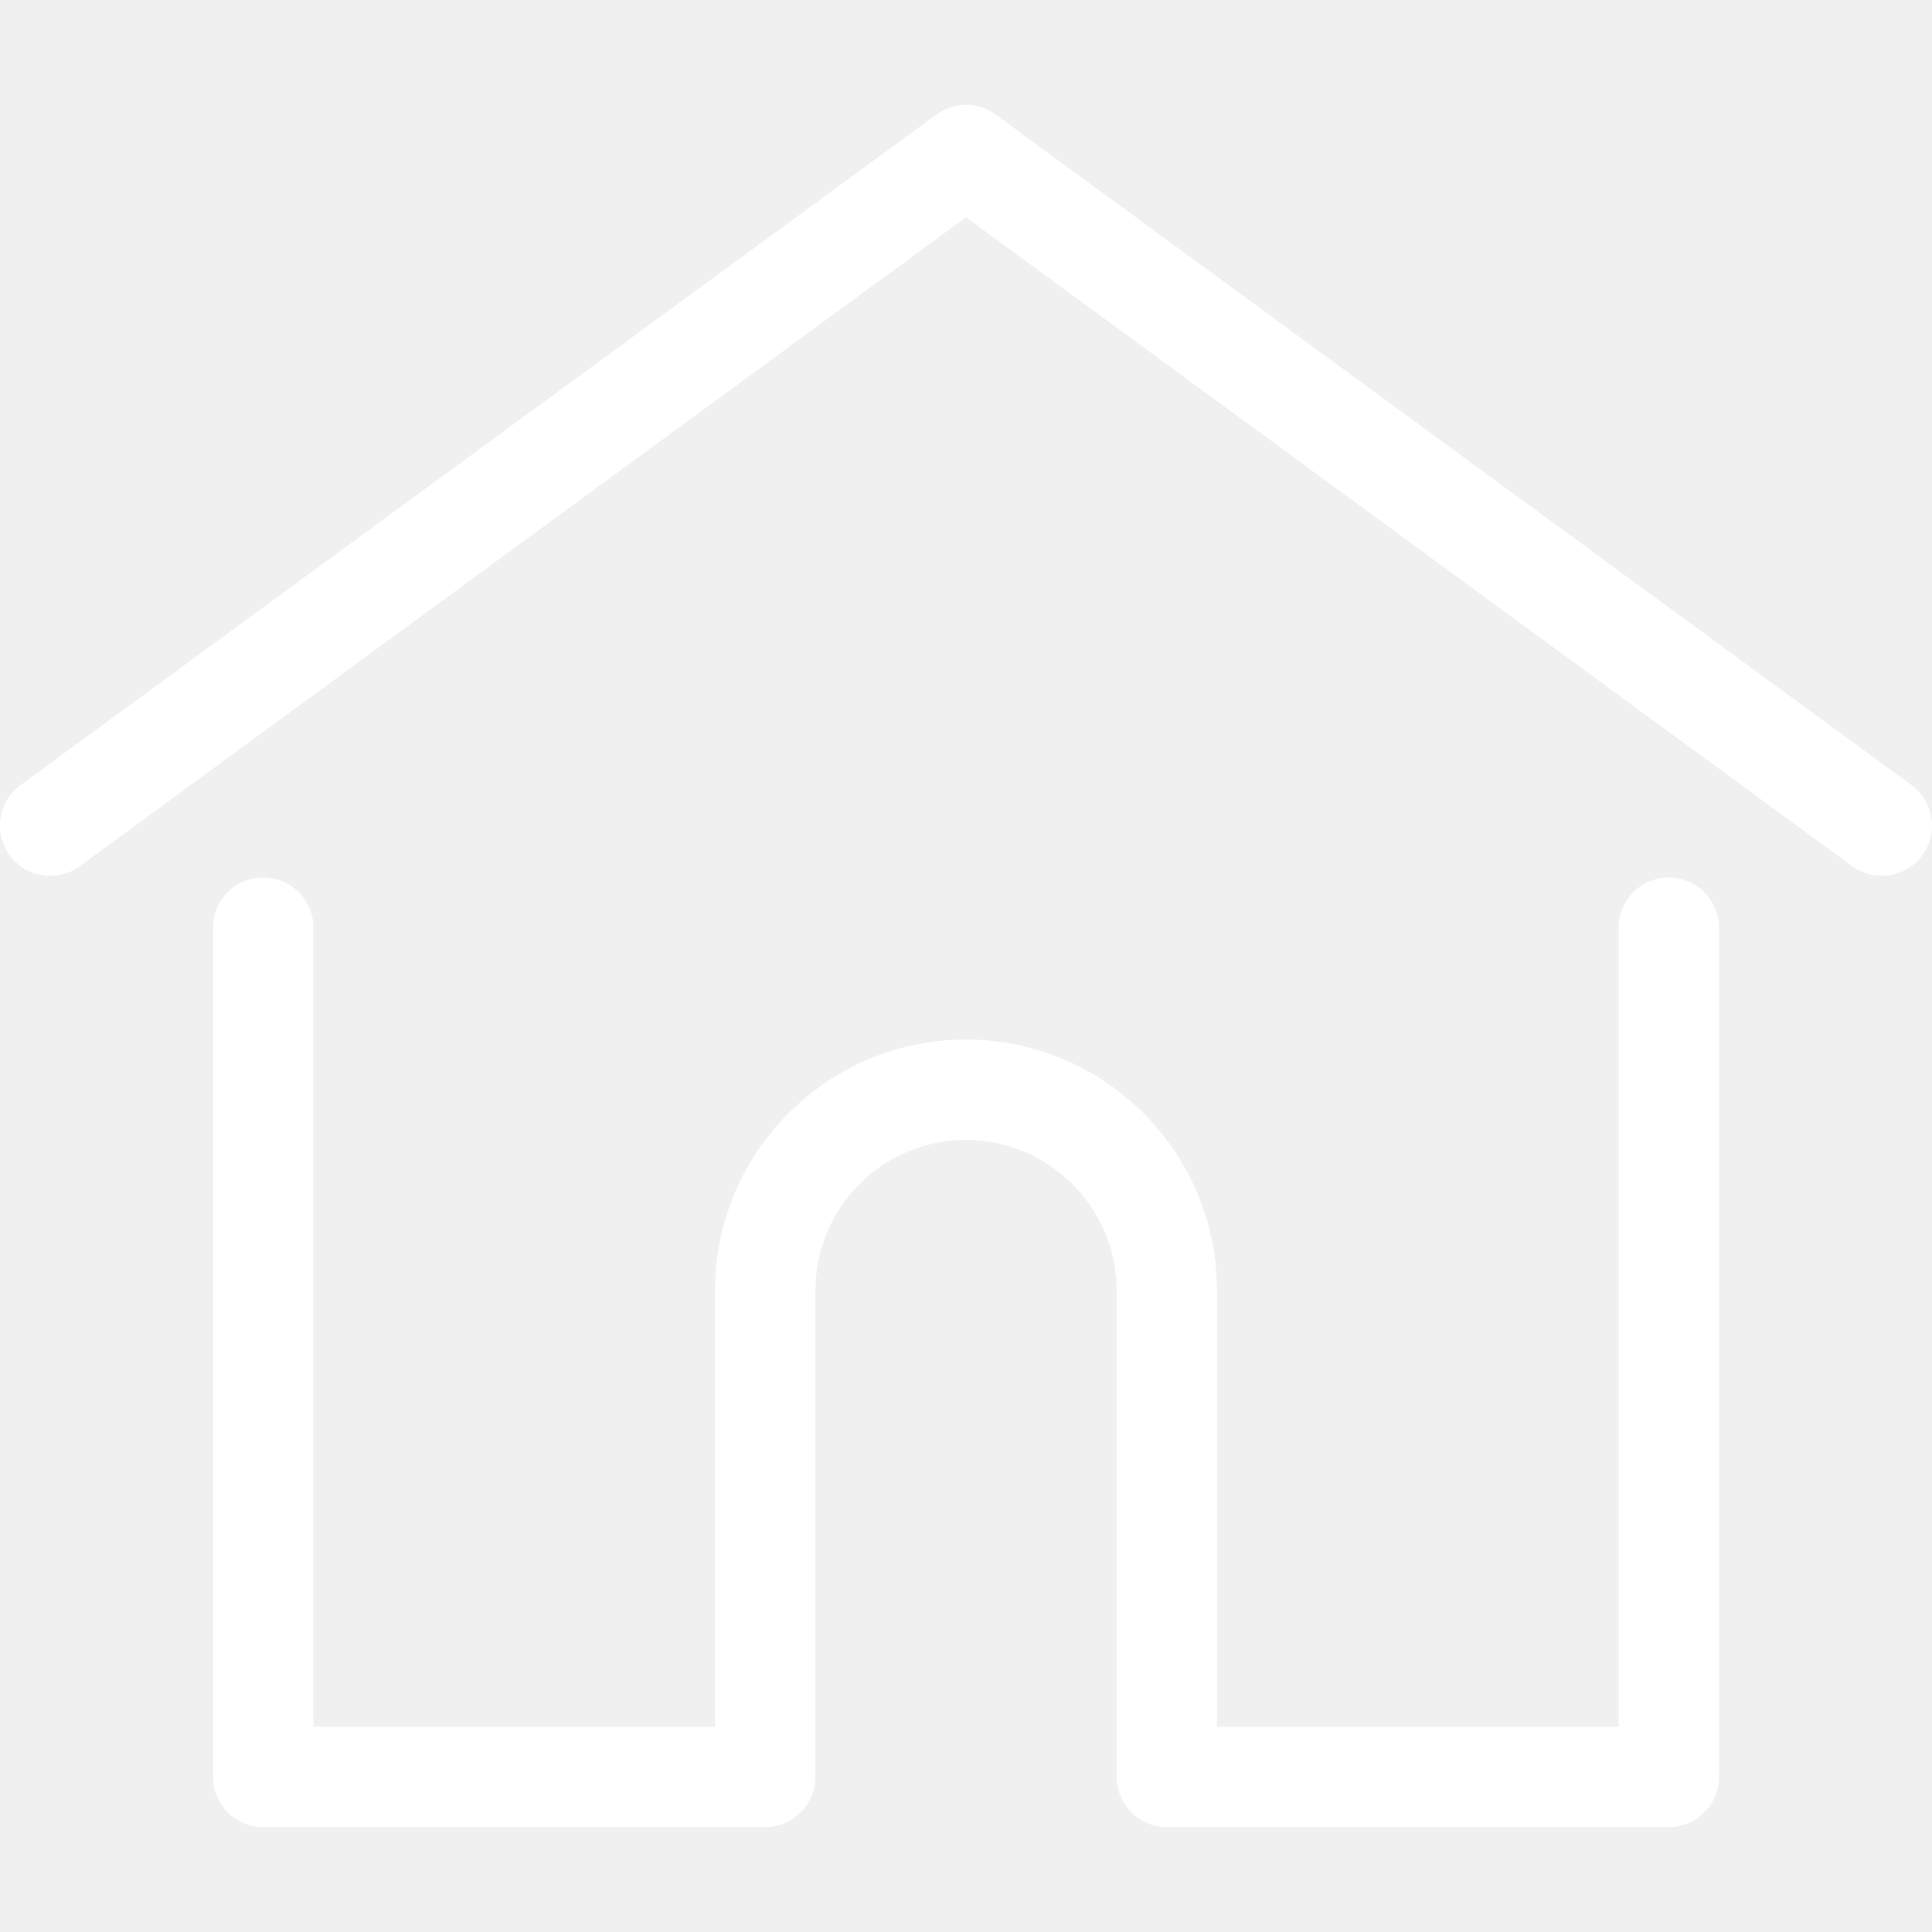
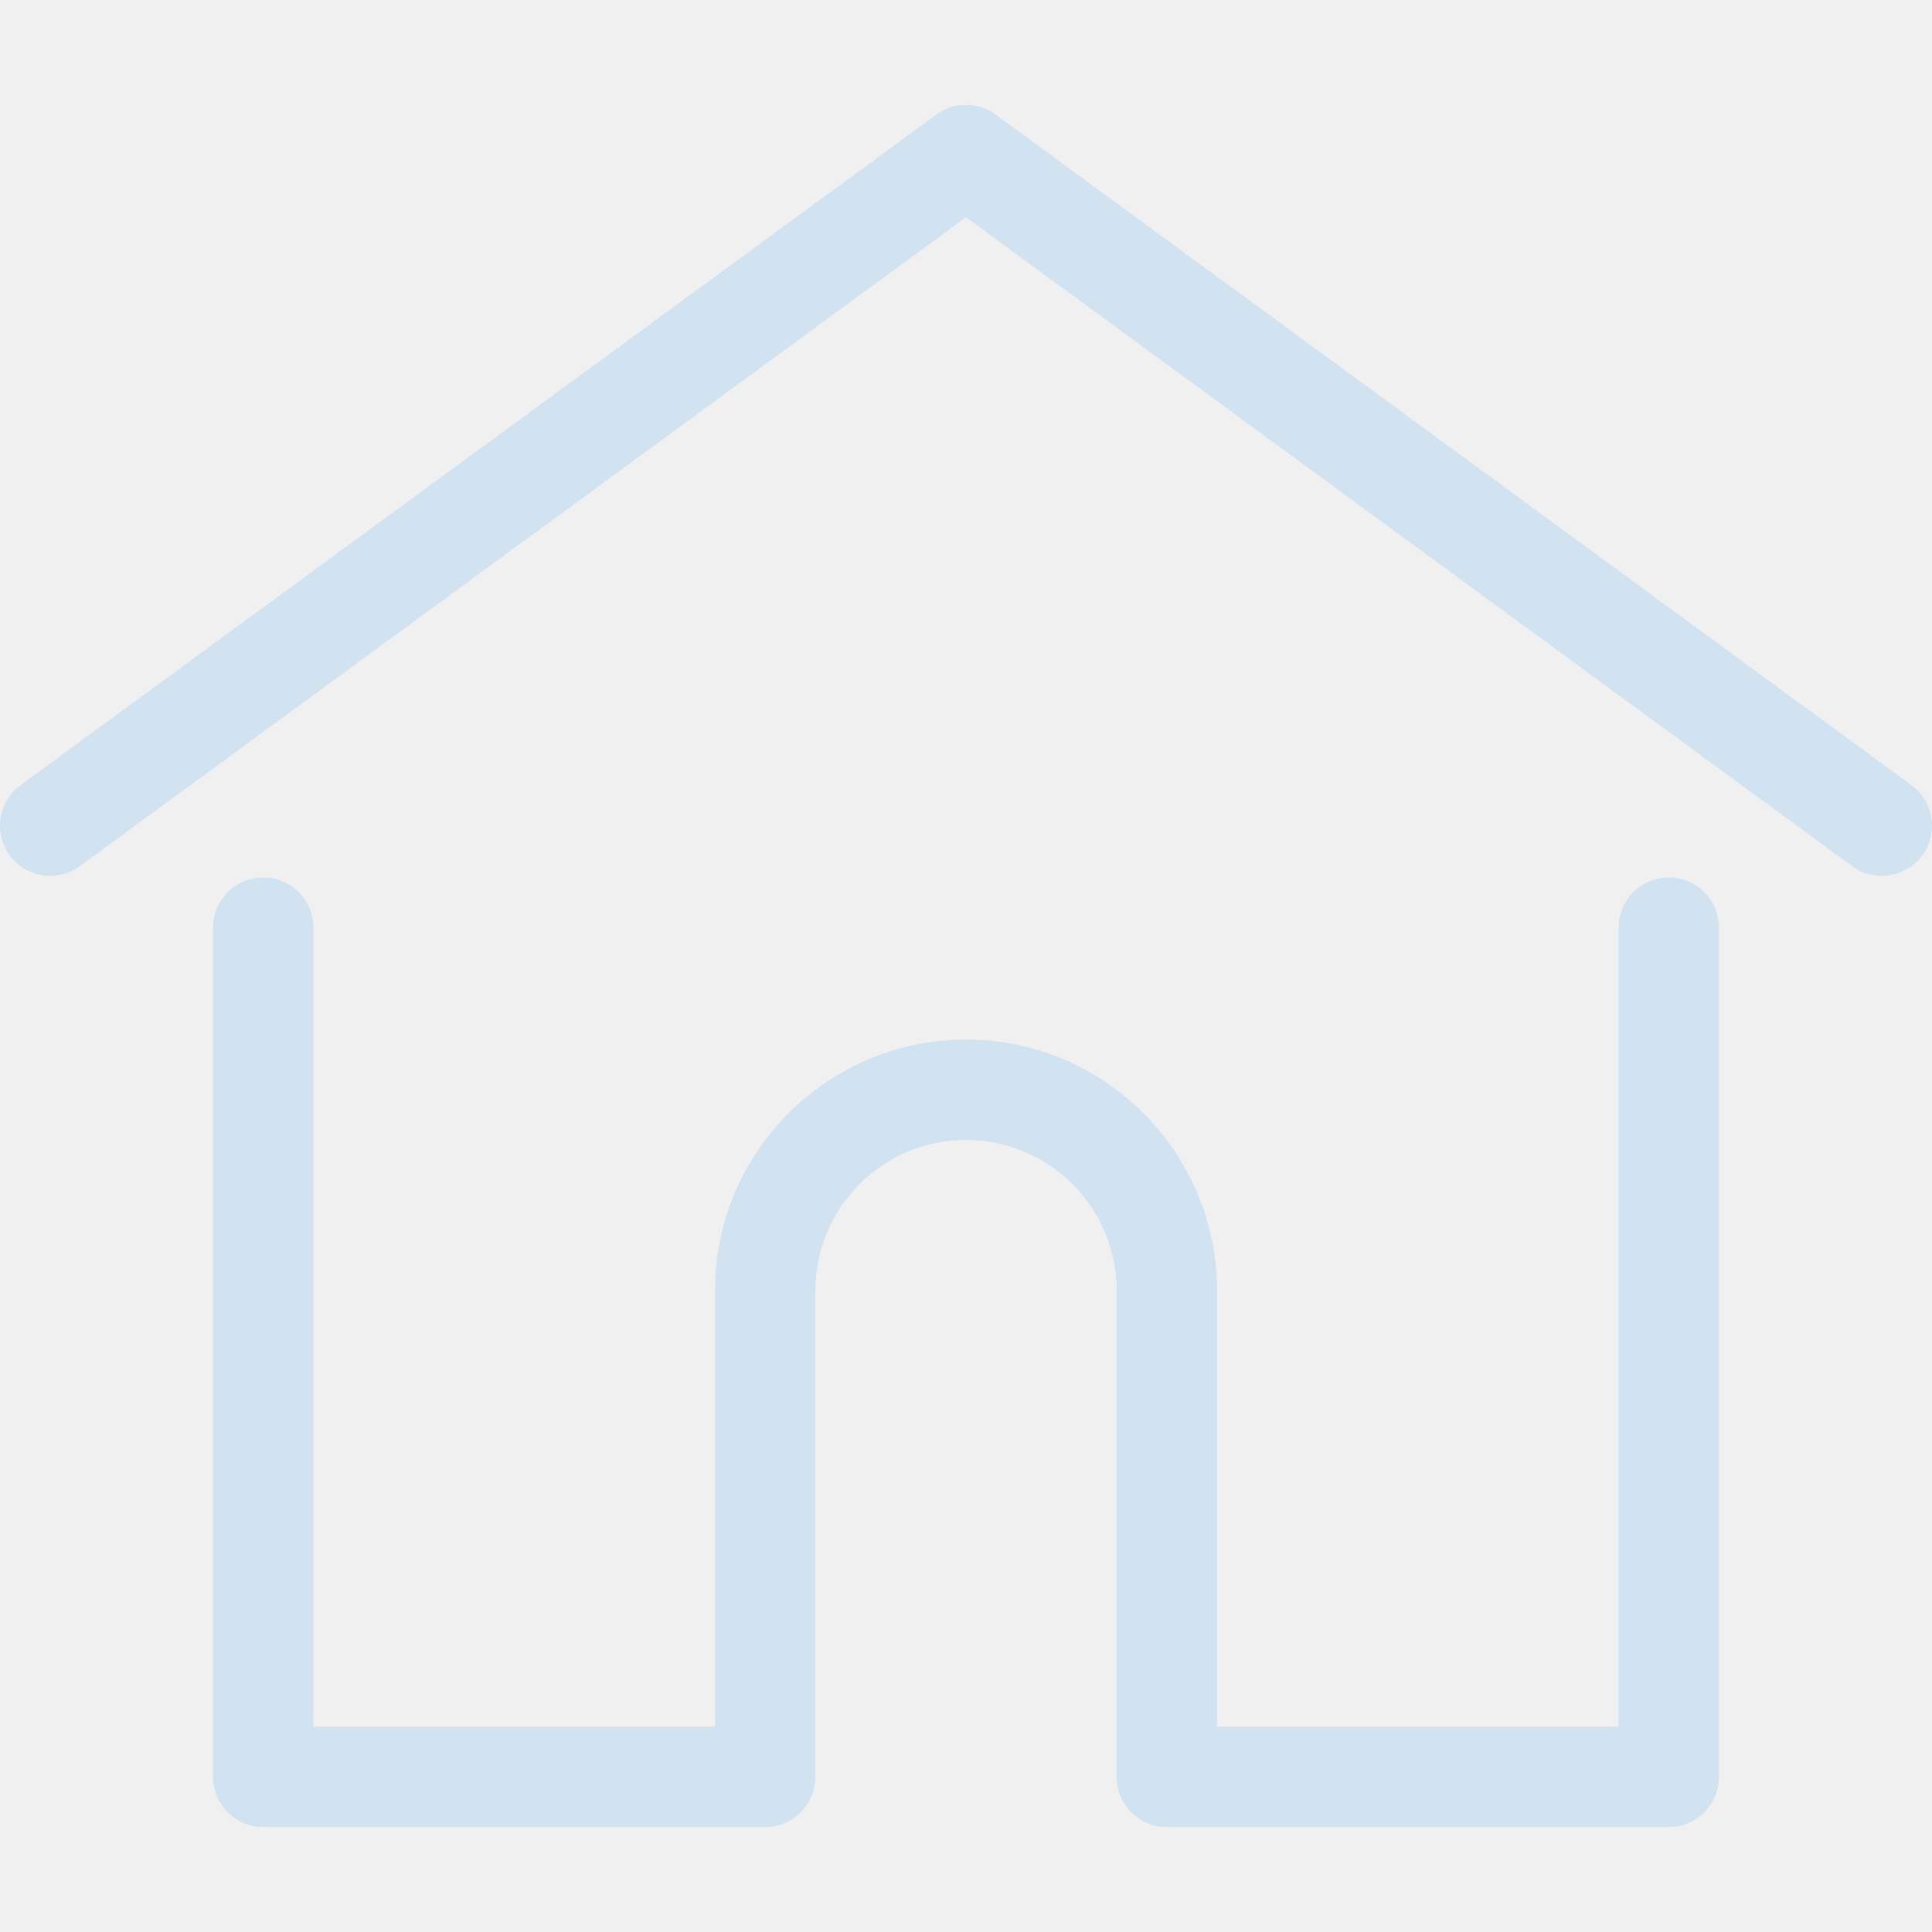
<svg xmlns="http://www.w3.org/2000/svg" version="1.1" id="Layer_1" x="0px" y="0px" viewBox="0 0 512 512" style="enable-background:new 0 0 512 512;" xml:space="preserve" width="512px" height="512px">
  <g>
    <g>
-       <path d="M506.555,208.064L263.859,30.367c-4.68-3.426-11.038-3.426-15.716,0L5.445,208.064    c-5.928,4.341-7.216,12.665-2.875,18.593s12.666,7.214,18.593,2.875L256,57.588l234.837,171.943c2.368,1.735,5.12,2.57,7.848,2.57    c4.096,0,8.138-1.885,10.744-5.445C513.771,220.729,512.483,212.405,506.555,208.064z" fill="#FFFFFF" />
+       <path d="M506.555,208.064L263.859,30.367c-4.68-3.426-11.038-3.426-15.716,0L5.445,208.064    c-5.928,4.341-7.216,12.665-2.875,18.593s12.666,7.214,18.593,2.875L256,57.588l234.837,171.943c2.368,1.735,5.12,2.57,7.848,2.57    c4.096,0,8.138-1.885,10.744-5.445C513.771,220.729,512.483,212.405,506.555,208.064z" fill="#d1e3f0" />
    </g>
  </g>
  <g>
    <g>
-       <path d="M442.246,232.543c-7.346,0-13.303,5.956-13.303,13.303v211.749H322.521V342.009c0-36.68-29.842-66.52-66.52-66.52    s-66.52,29.842-66.52,66.52v115.587H83.058V245.847c0-7.347-5.957-13.303-13.303-13.303s-13.303,5.956-13.303,13.303v225.053    c0,7.347,5.957,13.303,13.303,13.303h133.029c6.996,0,12.721-5.405,13.251-12.267c0.032-0.311,0.052-0.651,0.052-1.036v-128.89    c0-22.009,17.905-39.914,39.914-39.914s39.914,17.906,39.914,39.914v128.89c0,0.383,0.02,0.717,0.052,1.024    c0.524,6.867,6.251,12.279,13.251,12.279h133.029c7.347,0,13.303-5.956,13.303-13.303V245.847    C455.549,238.499,449.593,232.543,442.246,232.543z" fill="#FFFFFF" />
+       <path d="M442.246,232.543c-7.346,0-13.303,5.956-13.303,13.303v211.749H322.521V342.009c0-36.68-29.842-66.52-66.52-66.52    s-66.52,29.842-66.52,66.52v115.587H83.058V245.847c0-7.347-5.957-13.303-13.303-13.303s-13.303,5.956-13.303,13.303v225.053    c0,7.347,5.957,13.303,13.303,13.303h133.029c6.996,0,12.721-5.405,13.251-12.267c0.032-0.311,0.052-0.651,0.052-1.036v-128.89    c0-22.009,17.905-39.914,39.914-39.914s39.914,17.906,39.914,39.914v128.89c0,0.383,0.02,0.717,0.052,1.024    c0.524,6.867,6.251,12.279,13.251,12.279h133.029c7.347,0,13.303-5.956,13.303-13.303V245.847    C455.549,238.499,449.593,232.543,442.246,232.543z" fill="#d1e3f0" />
    </g>
  </g>
  <g>
</g>
  <g>
</g>
  <g>
</g>
  <g>
</g>
  <g>
</g>
  <g>
</g>
  <g>
</g>
  <g>
</g>
  <g>
</g>
  <g>
</g>
  <g>
</g>
  <g>
</g>
  <g>
</g>
  <g>
</g>
  <g>
</g>
</svg>
